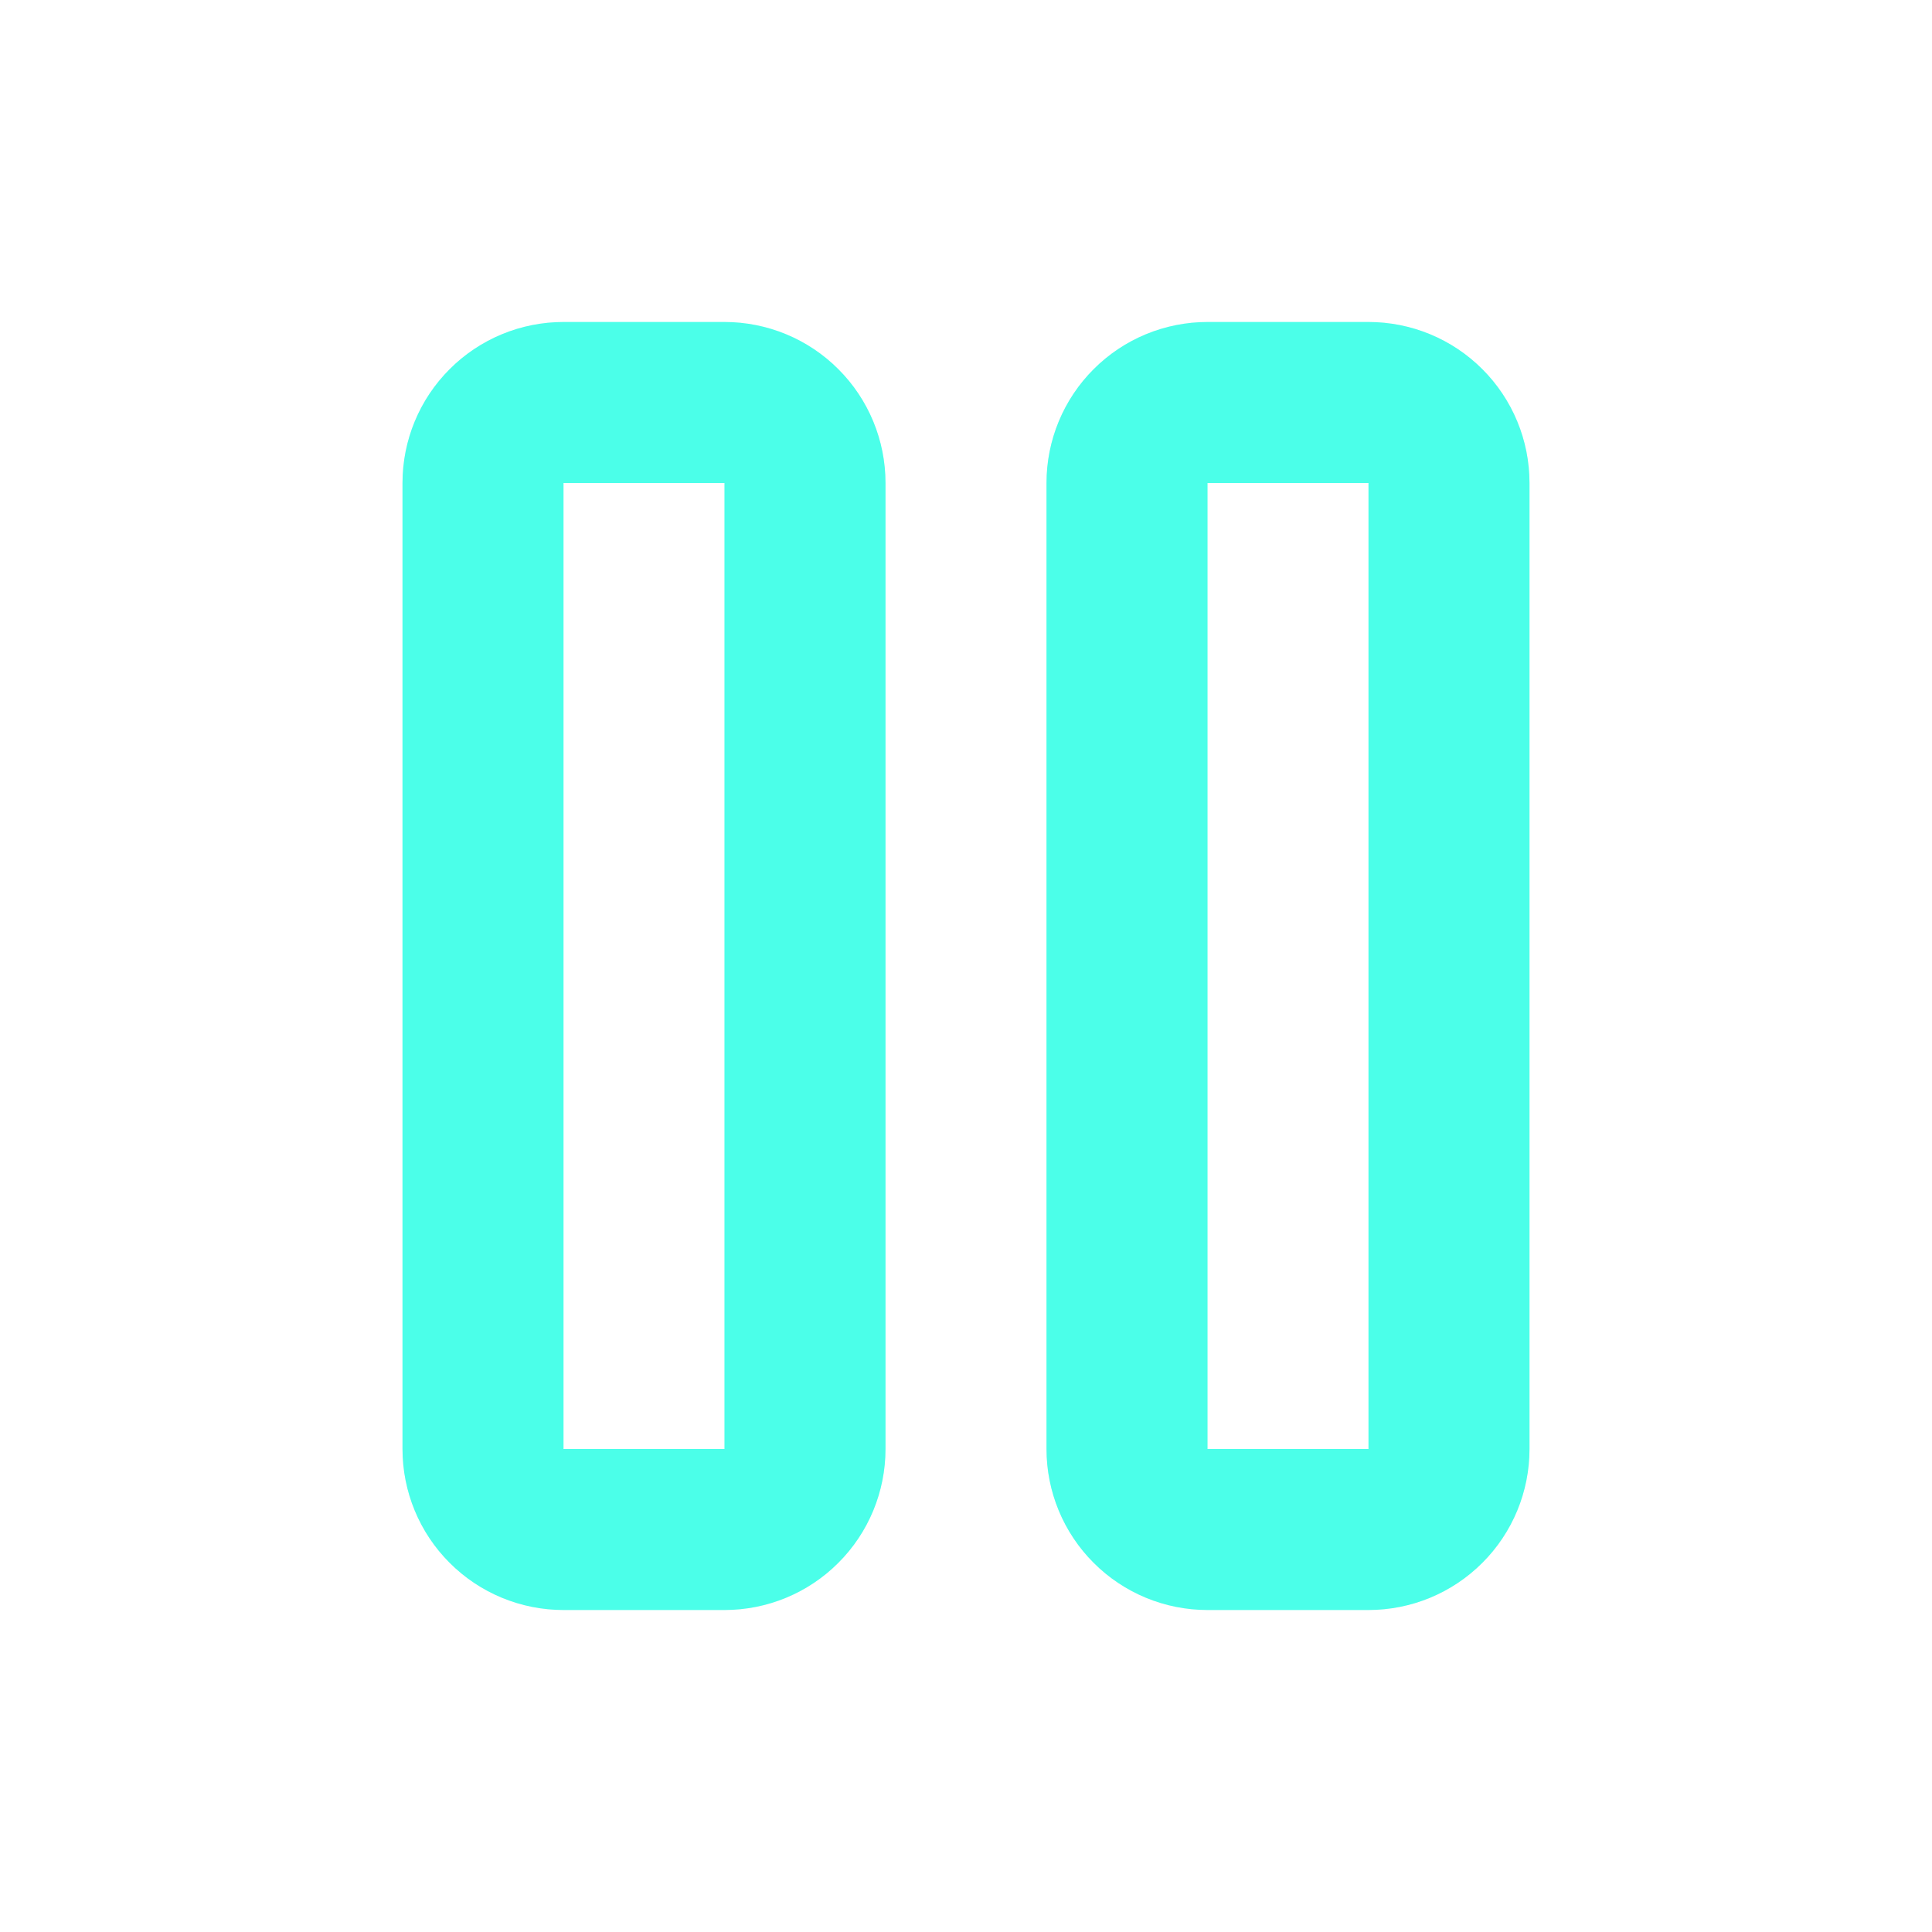
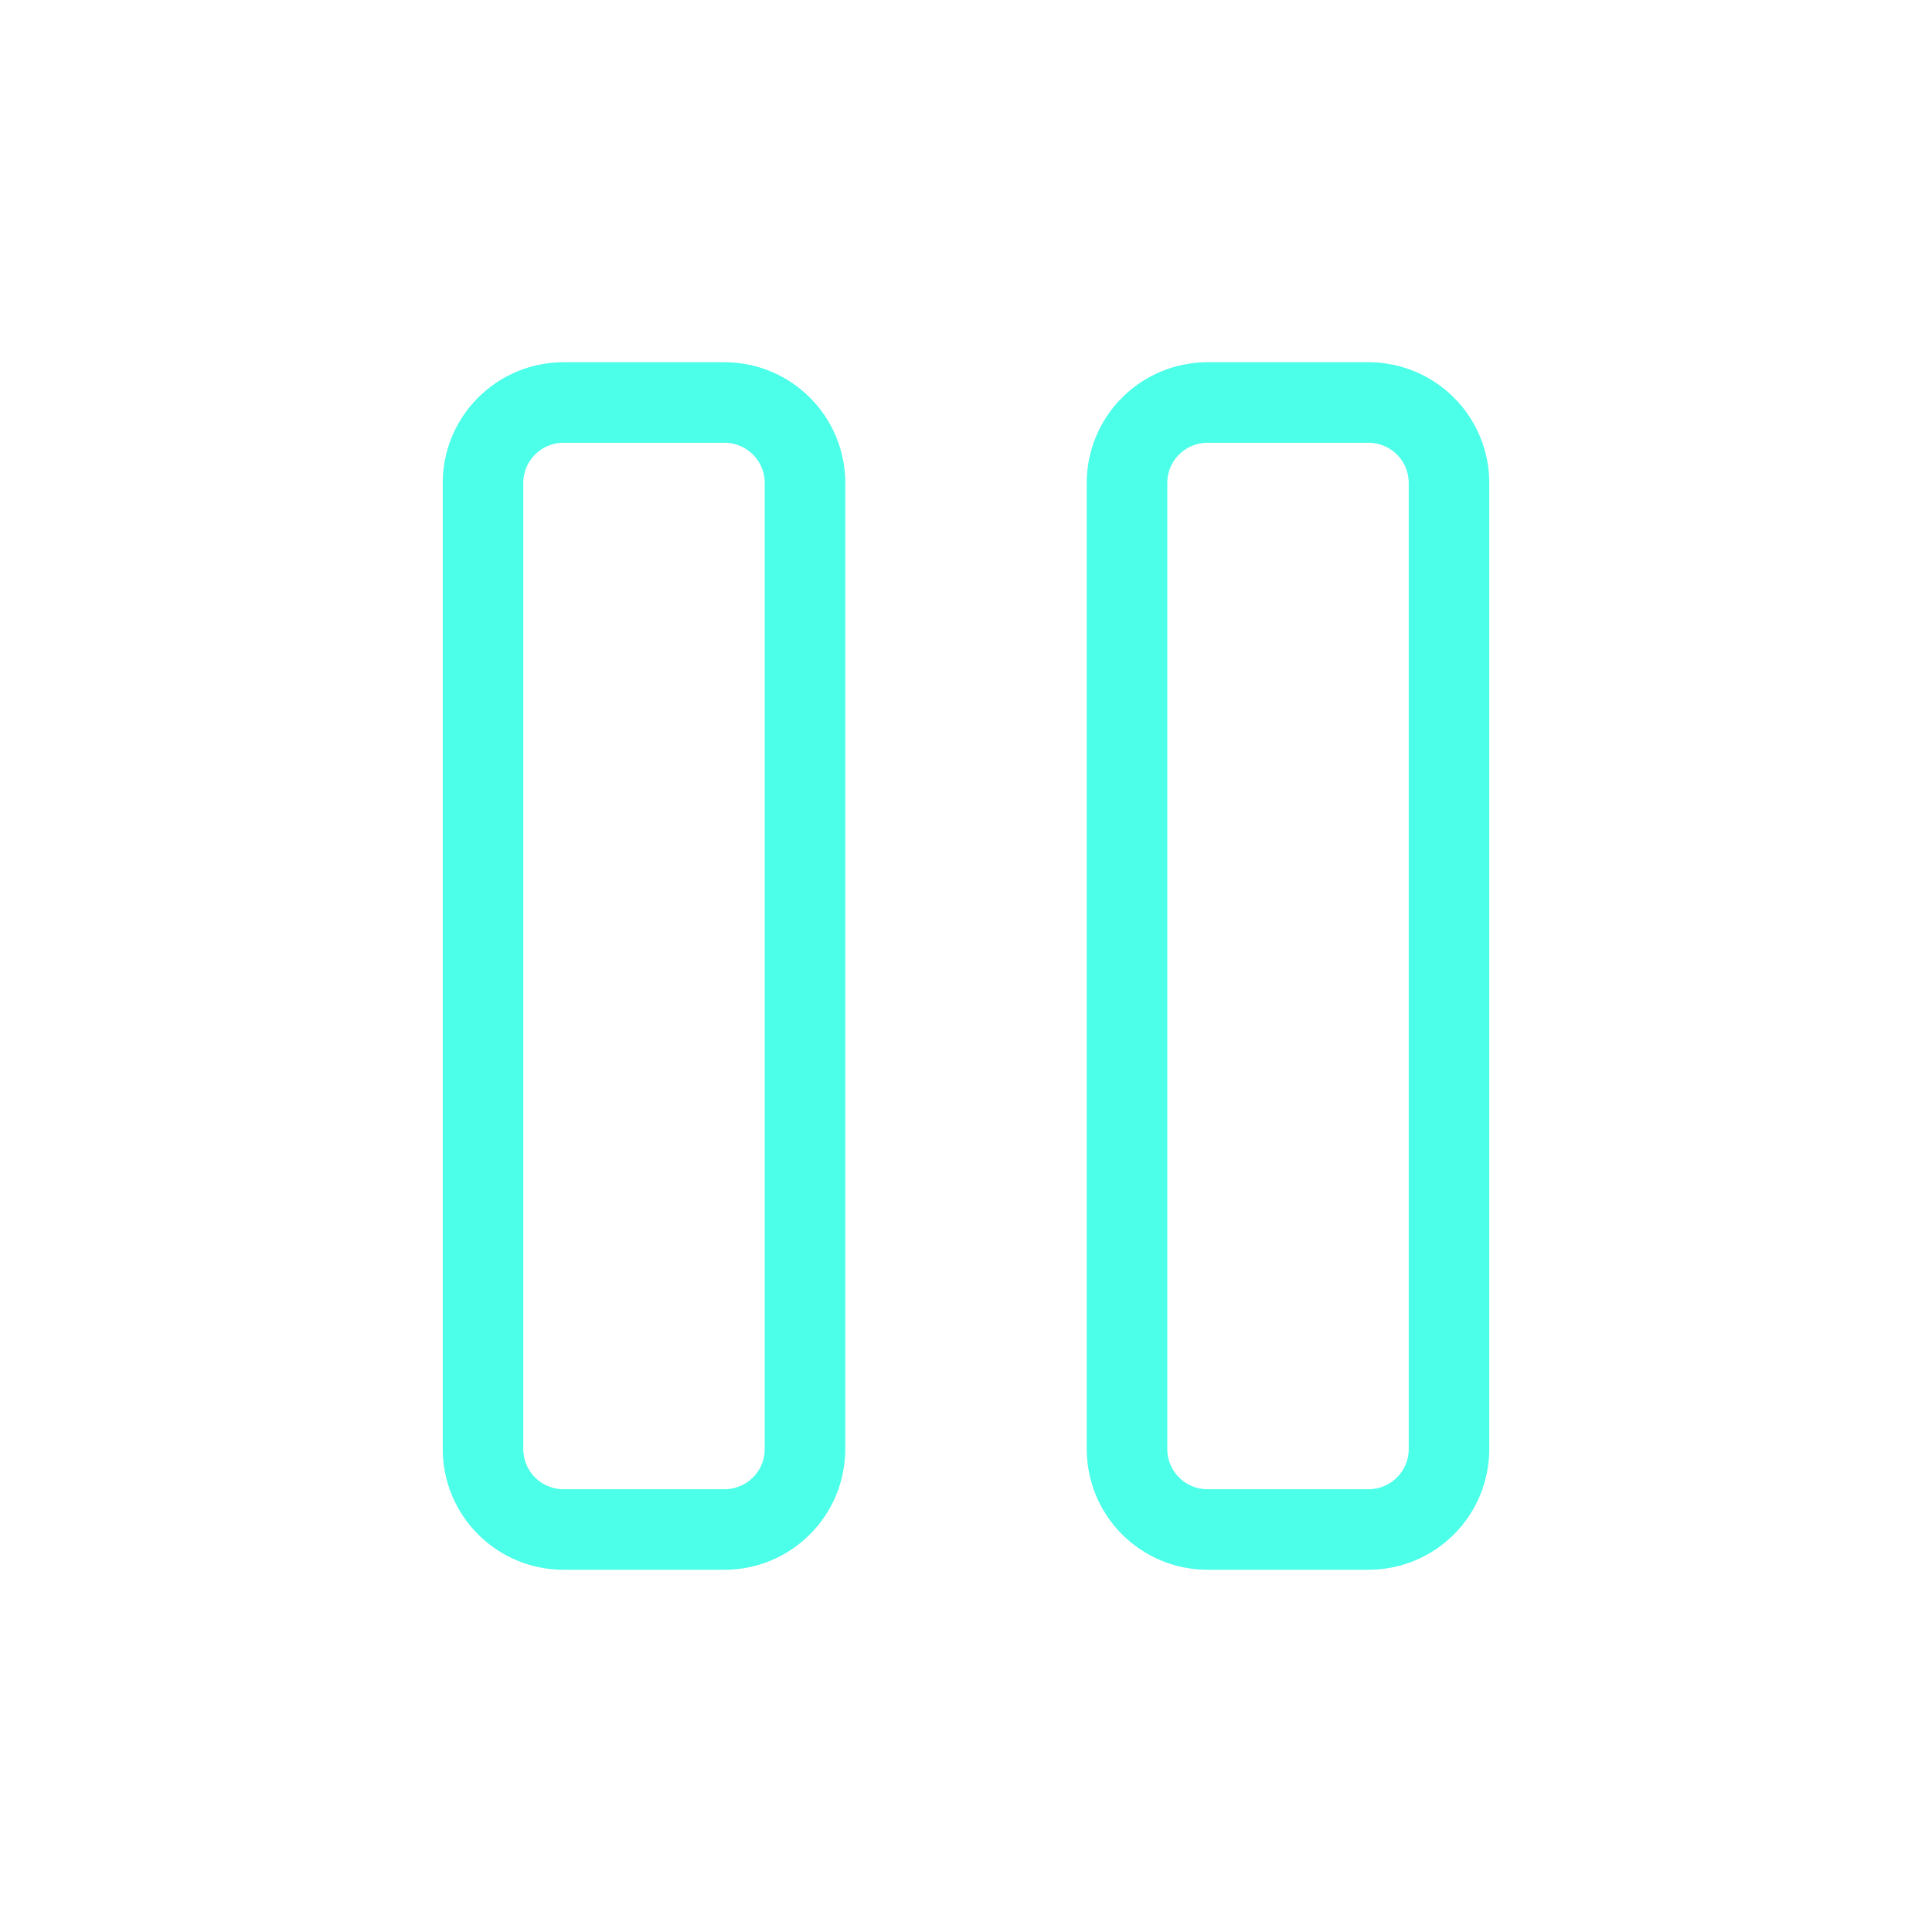
<svg xmlns="http://www.w3.org/2000/svg" width="24" height="24" viewBox="0 0 24 24" fill="none">
-   <path d="M6 6C6 5.735 6.105 5.48 6.293 5.293C6.48 5.105 6.735 5 7 5H9C9.265 5 9.52 5.105 9.707 5.293C9.895 5.48 10 5.735 10 6V18C10 18.265 9.895 18.52 9.707 18.707C9.52 18.895 9.265 19 9 19H7C6.735 19 6.48 18.895 6.293 18.707C6.105 18.52 6 18.265 6 18V6Z" stroke="#4BFFEA" stroke-width="2" stroke-linecap="round" stroke-linejoin="round" />
-   <path d="M6 6C6 5.735 6.105 5.48 6.293 5.293C6.48 5.105 6.735 5 7 5H9C9.265 5 9.52 5.105 9.707 5.293C9.895 5.48 10 5.735 10 6V18C10 18.265 9.895 18.52 9.707 18.707C9.52 18.895 9.265 19 9 19H7C6.735 19 6.48 18.895 6.293 18.707C6.105 18.52 6 18.265 6 18V6Z" stroke="#4BFFEA" stroke-opacity="0.2" stroke-width="2" stroke-linecap="round" stroke-linejoin="round" />
-   <path d="M14 6C14 5.735 14.105 5.48 14.293 5.293C14.48 5.105 14.735 5 15 5H17C17.265 5 17.52 5.105 17.707 5.293C17.895 5.48 18 5.735 18 6V18C18 18.265 17.895 18.52 17.707 18.707C17.52 18.895 17.265 19 17 19H15C14.735 19 14.48 18.895 14.293 18.707C14.105 18.52 14 18.265 14 18V6Z" stroke="#4BFFEA" stroke-width="2" stroke-linecap="round" stroke-linejoin="round" />
-   <path d="M14 6C14 5.735 14.105 5.48 14.293 5.293C14.48 5.105 14.735 5 15 5H17C17.265 5 17.52 5.105 17.707 5.293C17.895 5.48 18 5.735 18 6V18C18 18.265 17.895 18.52 17.707 18.707C17.52 18.895 17.265 19 17 19H15C14.735 19 14.48 18.895 14.293 18.707C14.105 18.52 14 18.265 14 18V6Z" stroke="#4BFFEA" stroke-opacity="0.2" stroke-width="2" stroke-linecap="round" stroke-linejoin="round" />
+   <path d="M6 6C6 5.735 6.105 5.48 6.293 5.293C6.48 5.105 6.735 5 7 5H9C9.265 5 9.52 5.105 9.707 5.293C9.895 5.48 10 5.735 10 6V18C10 18.265 9.895 18.52 9.707 18.707C9.52 18.895 9.265 19 9 19H7C6.735 19 6.48 18.895 6.293 18.707C6.105 18.52 6 18.265 6 18V6Z" stroke="#4BFFEA" stroke-linecap="round" stroke-linejoin="round" />
+   <path d="M6 6C6 5.735 6.105 5.48 6.293 5.293C6.48 5.105 6.735 5 7 5H9C9.265 5 9.52 5.105 9.707 5.293C9.895 5.48 10 5.735 10 6V18C10 18.265 9.895 18.52 9.707 18.707C9.52 18.895 9.265 19 9 19H7C6.735 19 6.48 18.895 6.293 18.707C6.105 18.52 6 18.265 6 18V6Z" stroke="#4BFFEA" stroke-opacity="0.2" stroke-linecap="round" stroke-linejoin="round" />
+   <path d="M14 6C14 5.735 14.105 5.48 14.293 5.293C14.48 5.105 14.735 5 15 5H17C17.265 5 17.52 5.105 17.707 5.293C17.895 5.48 18 5.735 18 6V18C18 18.265 17.895 18.52 17.707 18.707C17.52 18.895 17.265 19 17 19H15C14.735 19 14.48 18.895 14.293 18.707C14.105 18.52 14 18.265 14 18V6Z" stroke="#4BFFEA" stroke-linecap="round" stroke-linejoin="round" />
+   <path d="M14 6C14 5.735 14.105 5.48 14.293 5.293C14.48 5.105 14.735 5 15 5H17C17.265 5 17.52 5.105 17.707 5.293C17.895 5.48 18 5.735 18 6V18C18 18.265 17.895 18.52 17.707 18.707C17.52 18.895 17.265 19 17 19H15C14.735 19 14.48 18.895 14.293 18.707C14.105 18.52 14 18.265 14 18V6Z" stroke="#4BFFEA" stroke-opacity="0.2" stroke-linecap="round" stroke-linejoin="round" />
</svg>
